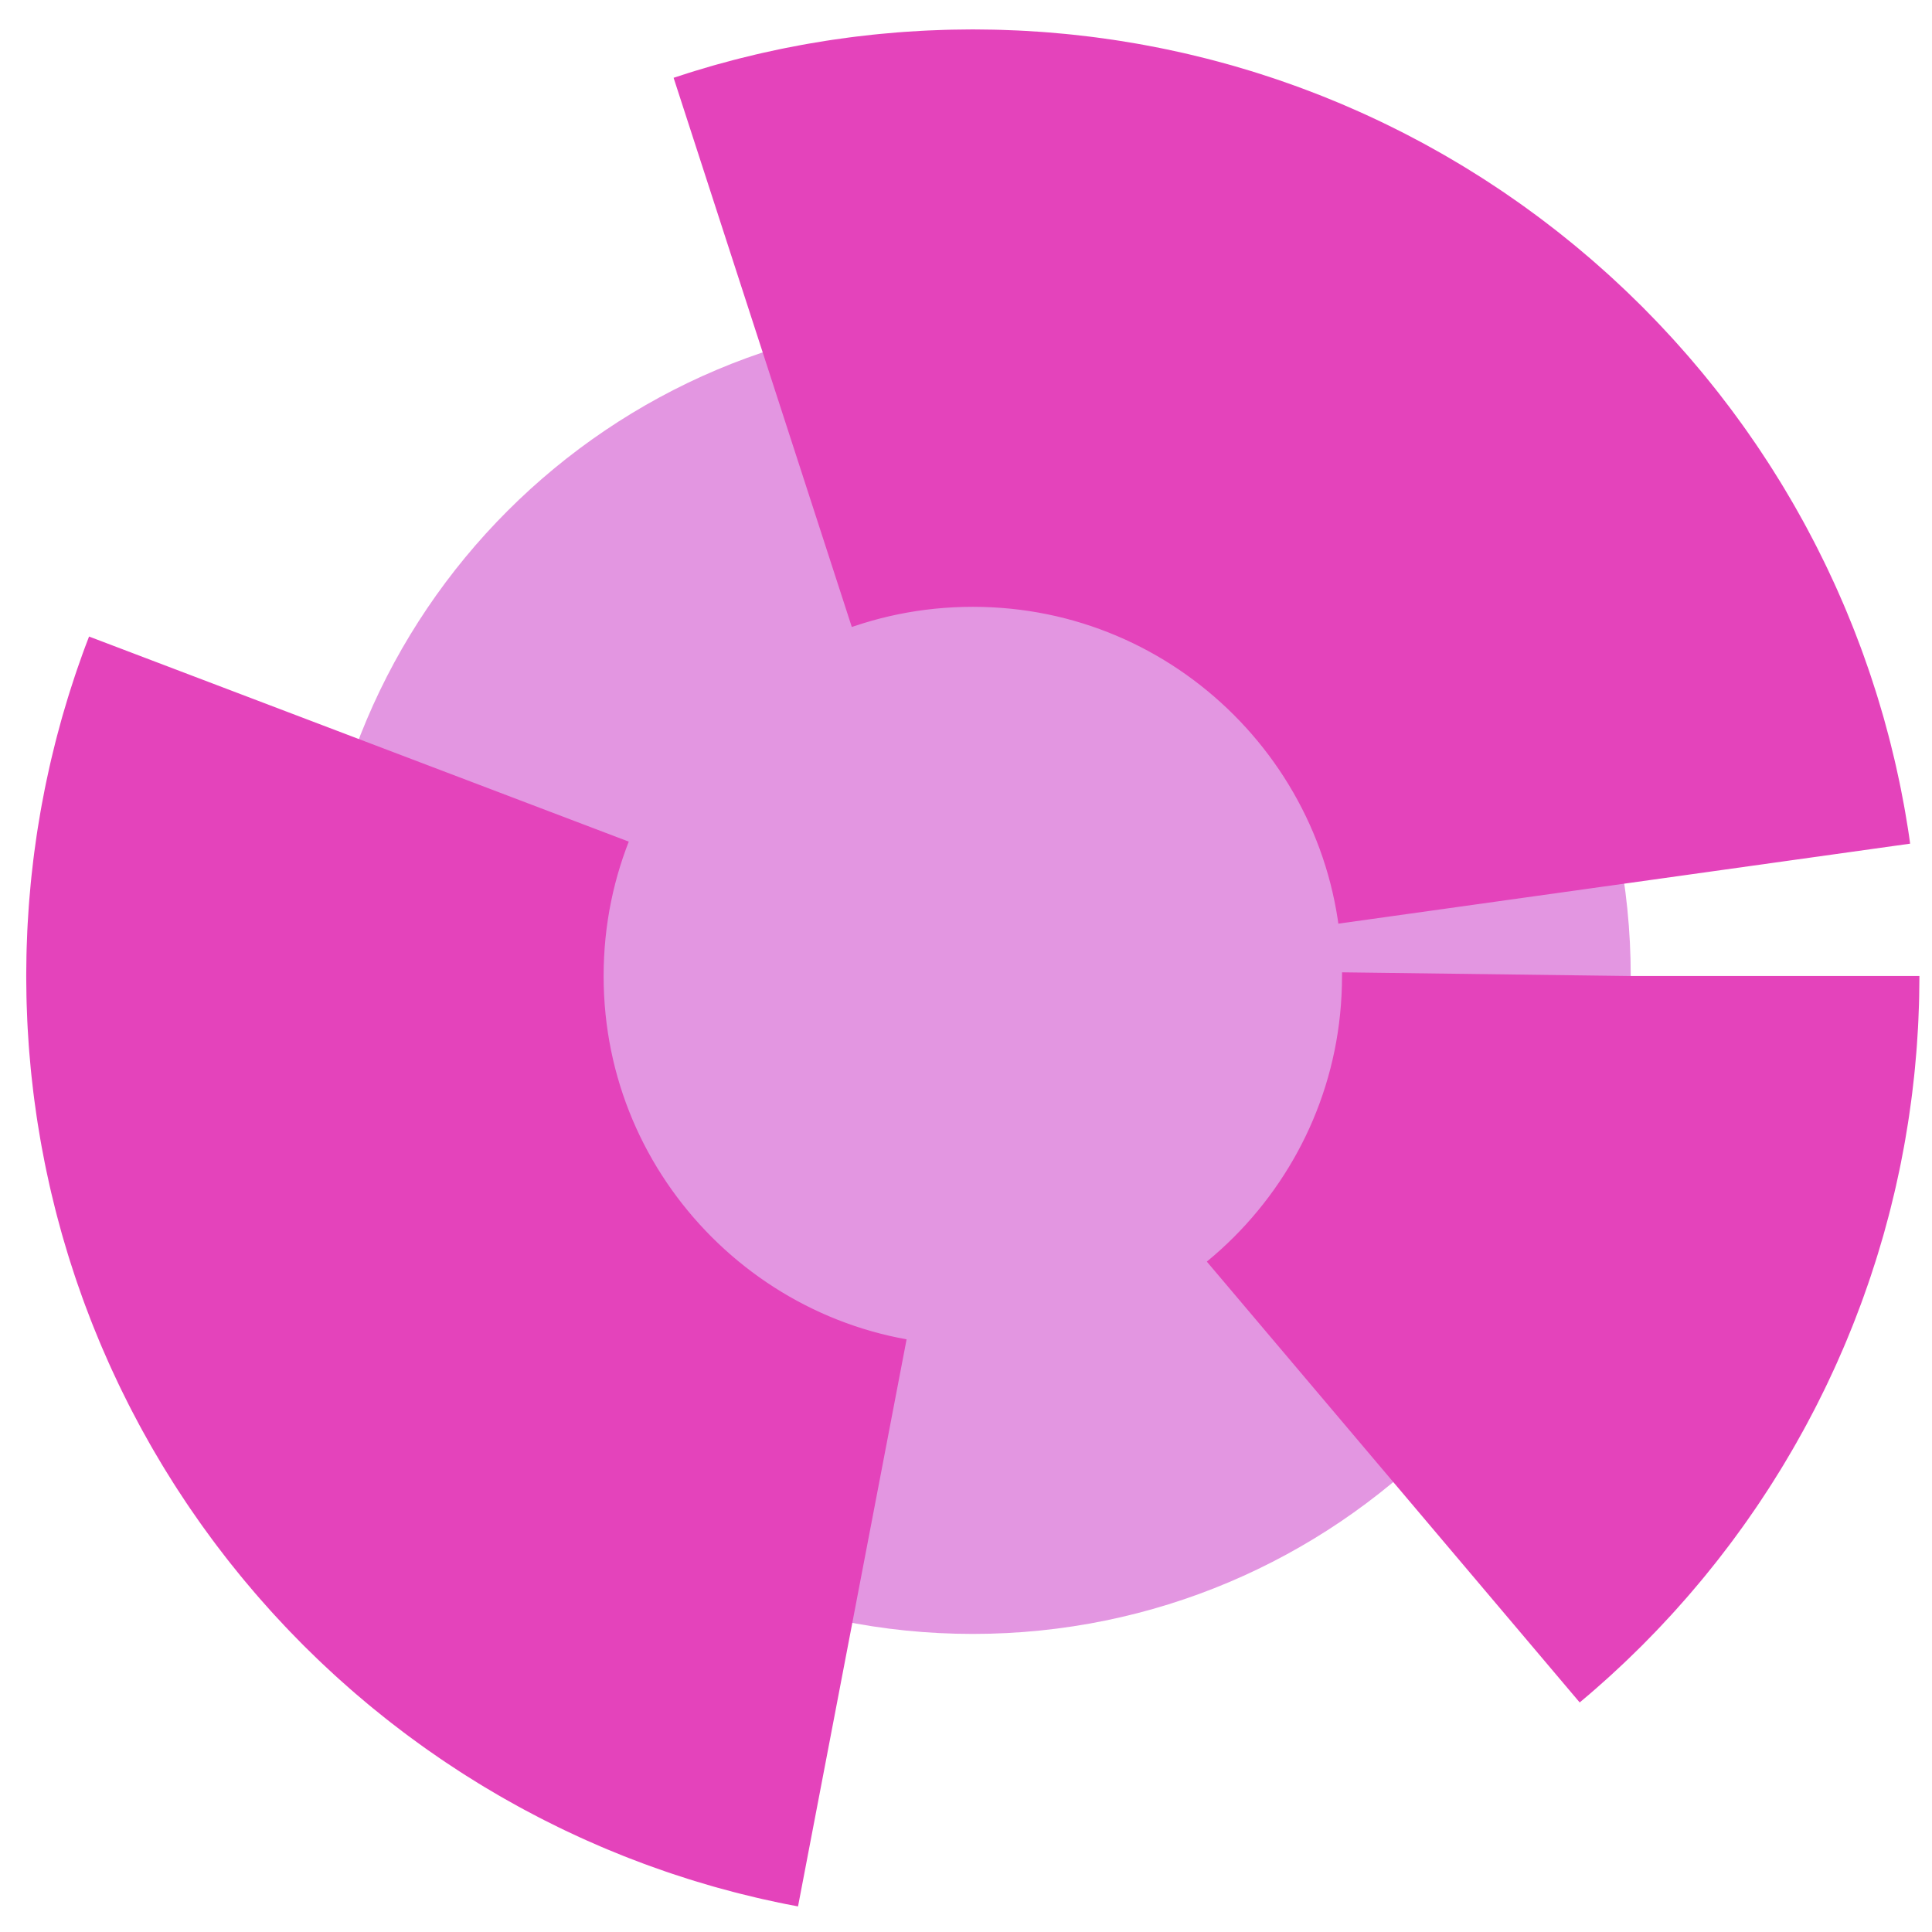
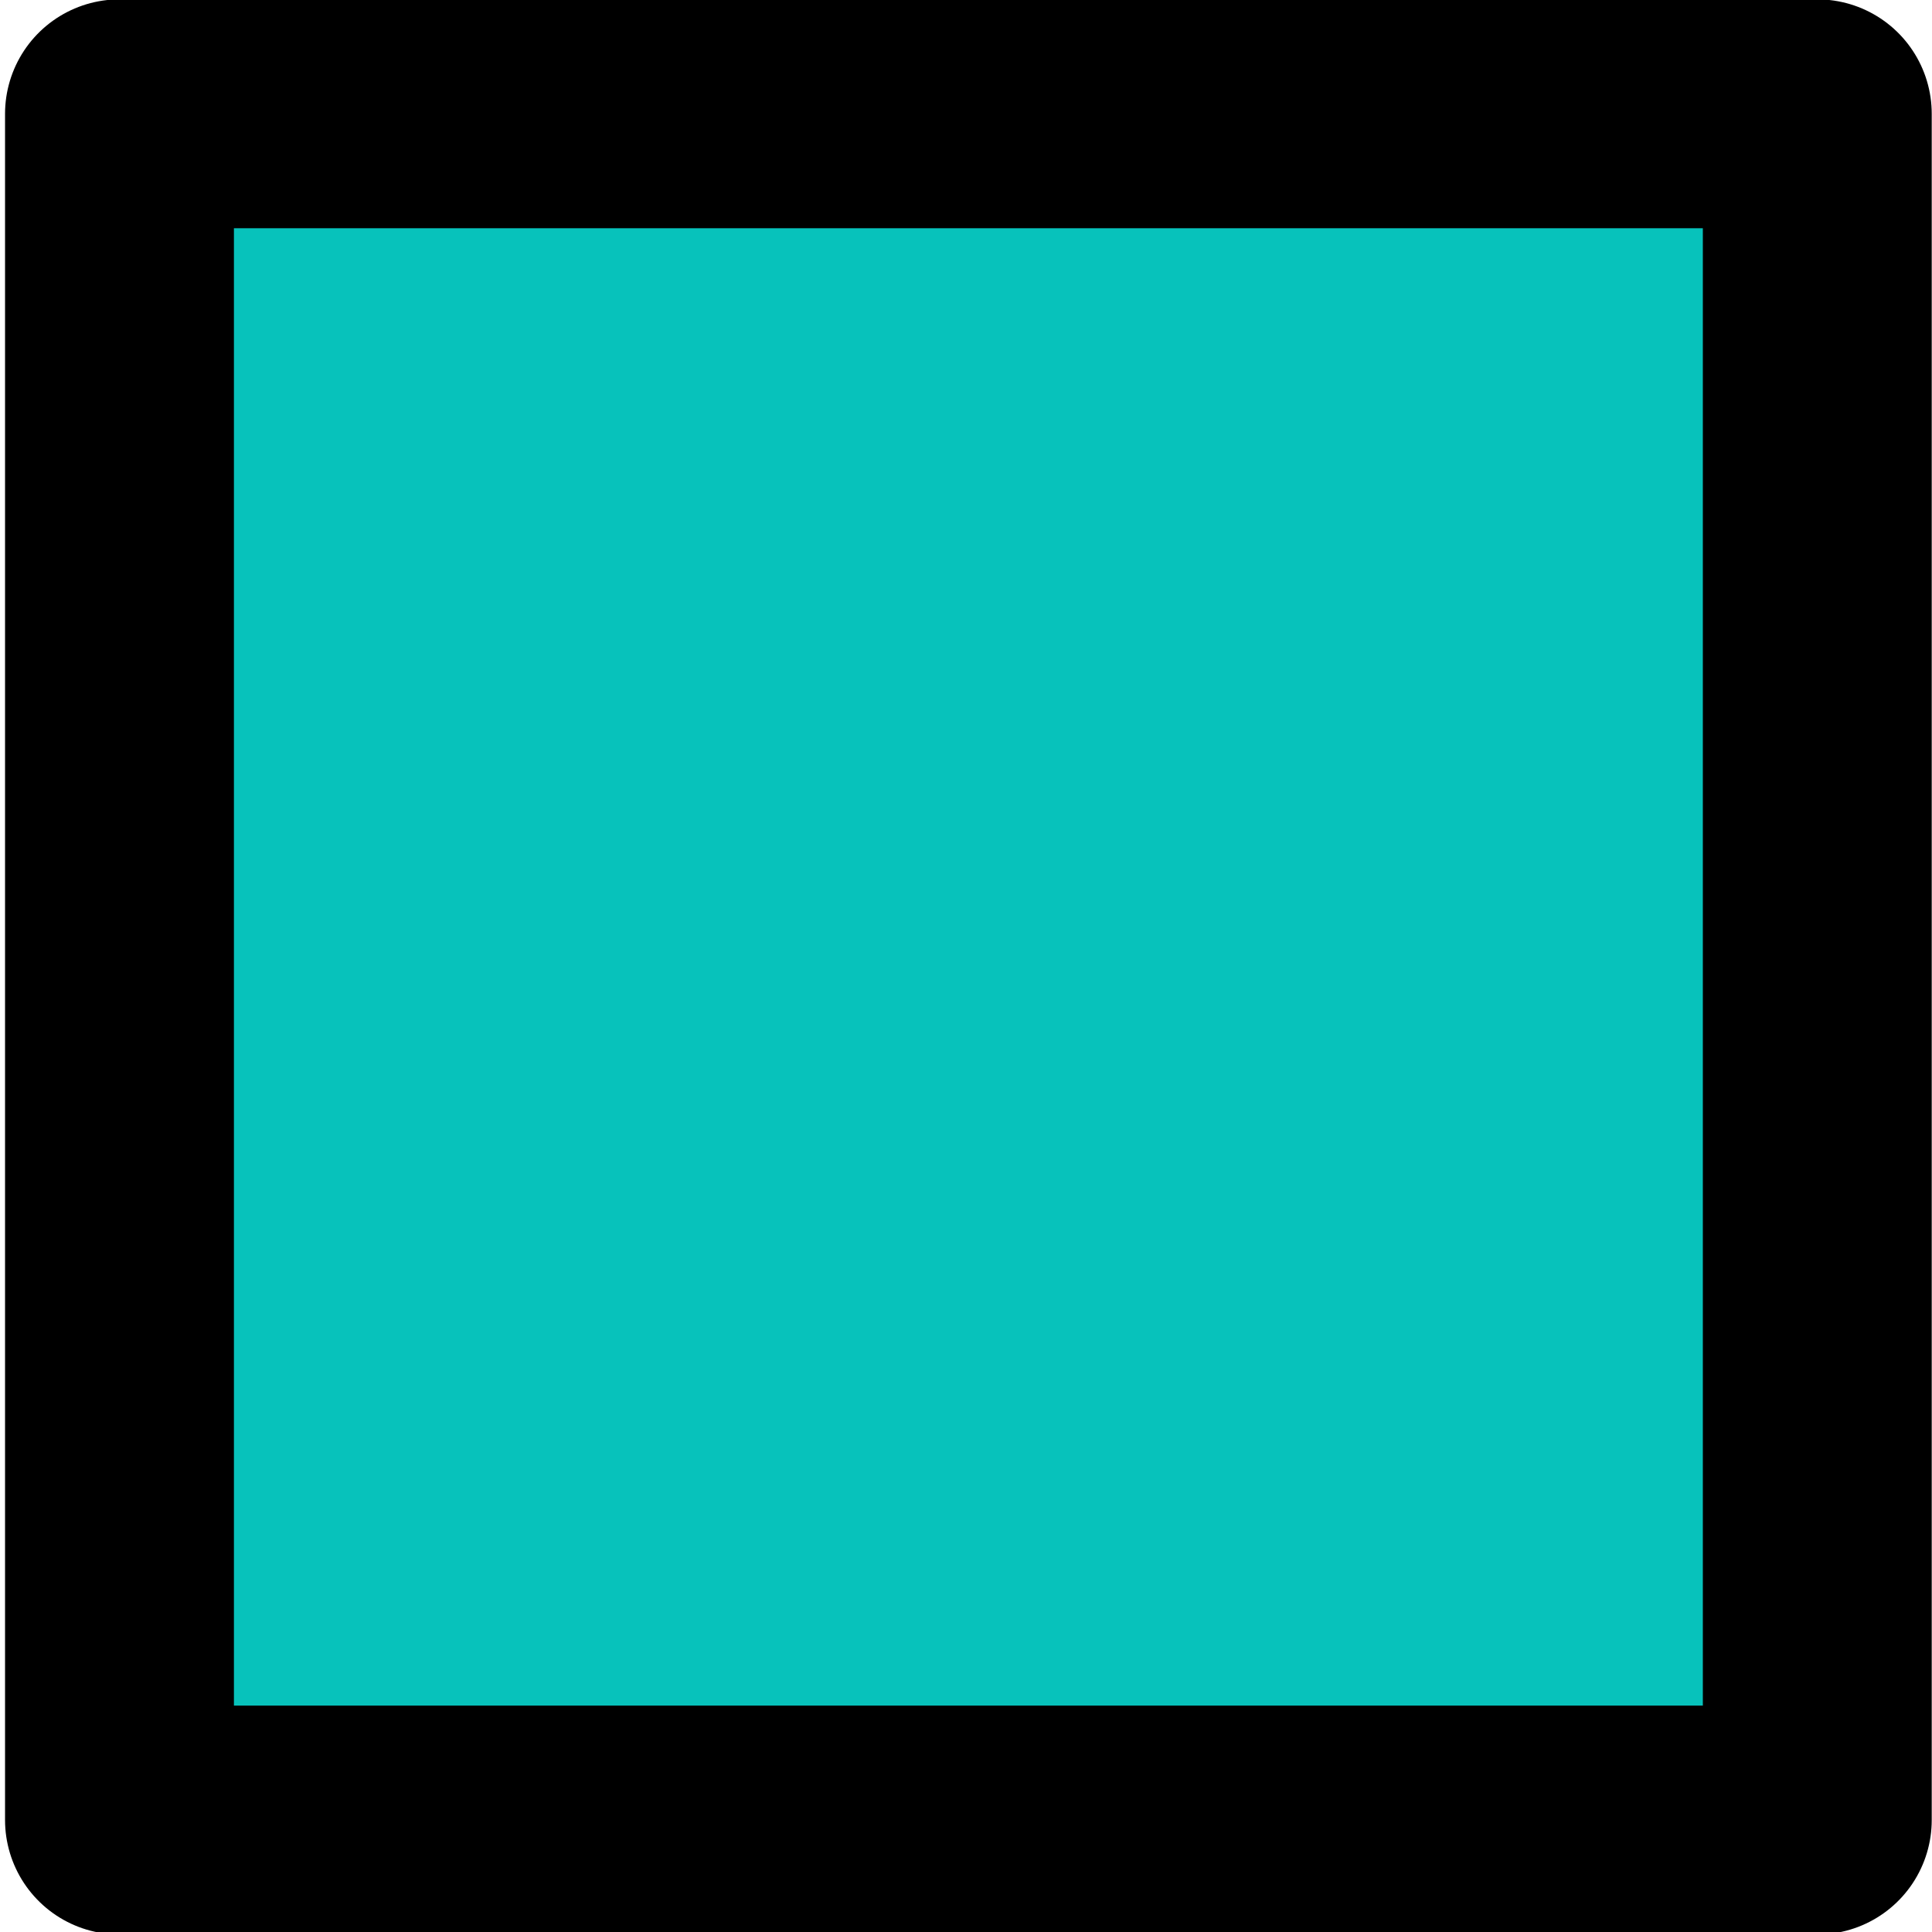
<svg xmlns="http://www.w3.org/2000/svg" width="32" height="32" viewBox="0 0 32 32" id="svg2" version="1.1">
  <defs id="defs4" />
  <g id="layer1" transform="translate(0,-1020.362)">
-     <circle style="fill:#e396e1;fill-opacity:1;stroke:#e443bb;stroke-width:9.563;stroke-linecap:butt;stroke-miterlimit:4;stroke-dasharray:19.126,9.563;stroke-dashoffset:9.563;stroke-opacity:1" id="path4686" cx="16.113" cy="1036.528" r="10.897" />
+     <rect style="fill:#07c2bb;fill-opacity:1;stroke:#000000;stroke-width:3.791;stroke-linecap:butt;stroke-linejoin:round;stroke-miterlimit:4;stroke-dasharray:none;stroke-dashoffset:0.75;stroke-opacity:1" id="rect4156" width="28.121" height="28.26" x="1.979" y="1022.247" ry="14.13" rx="0" />
  </g>
</svg>
